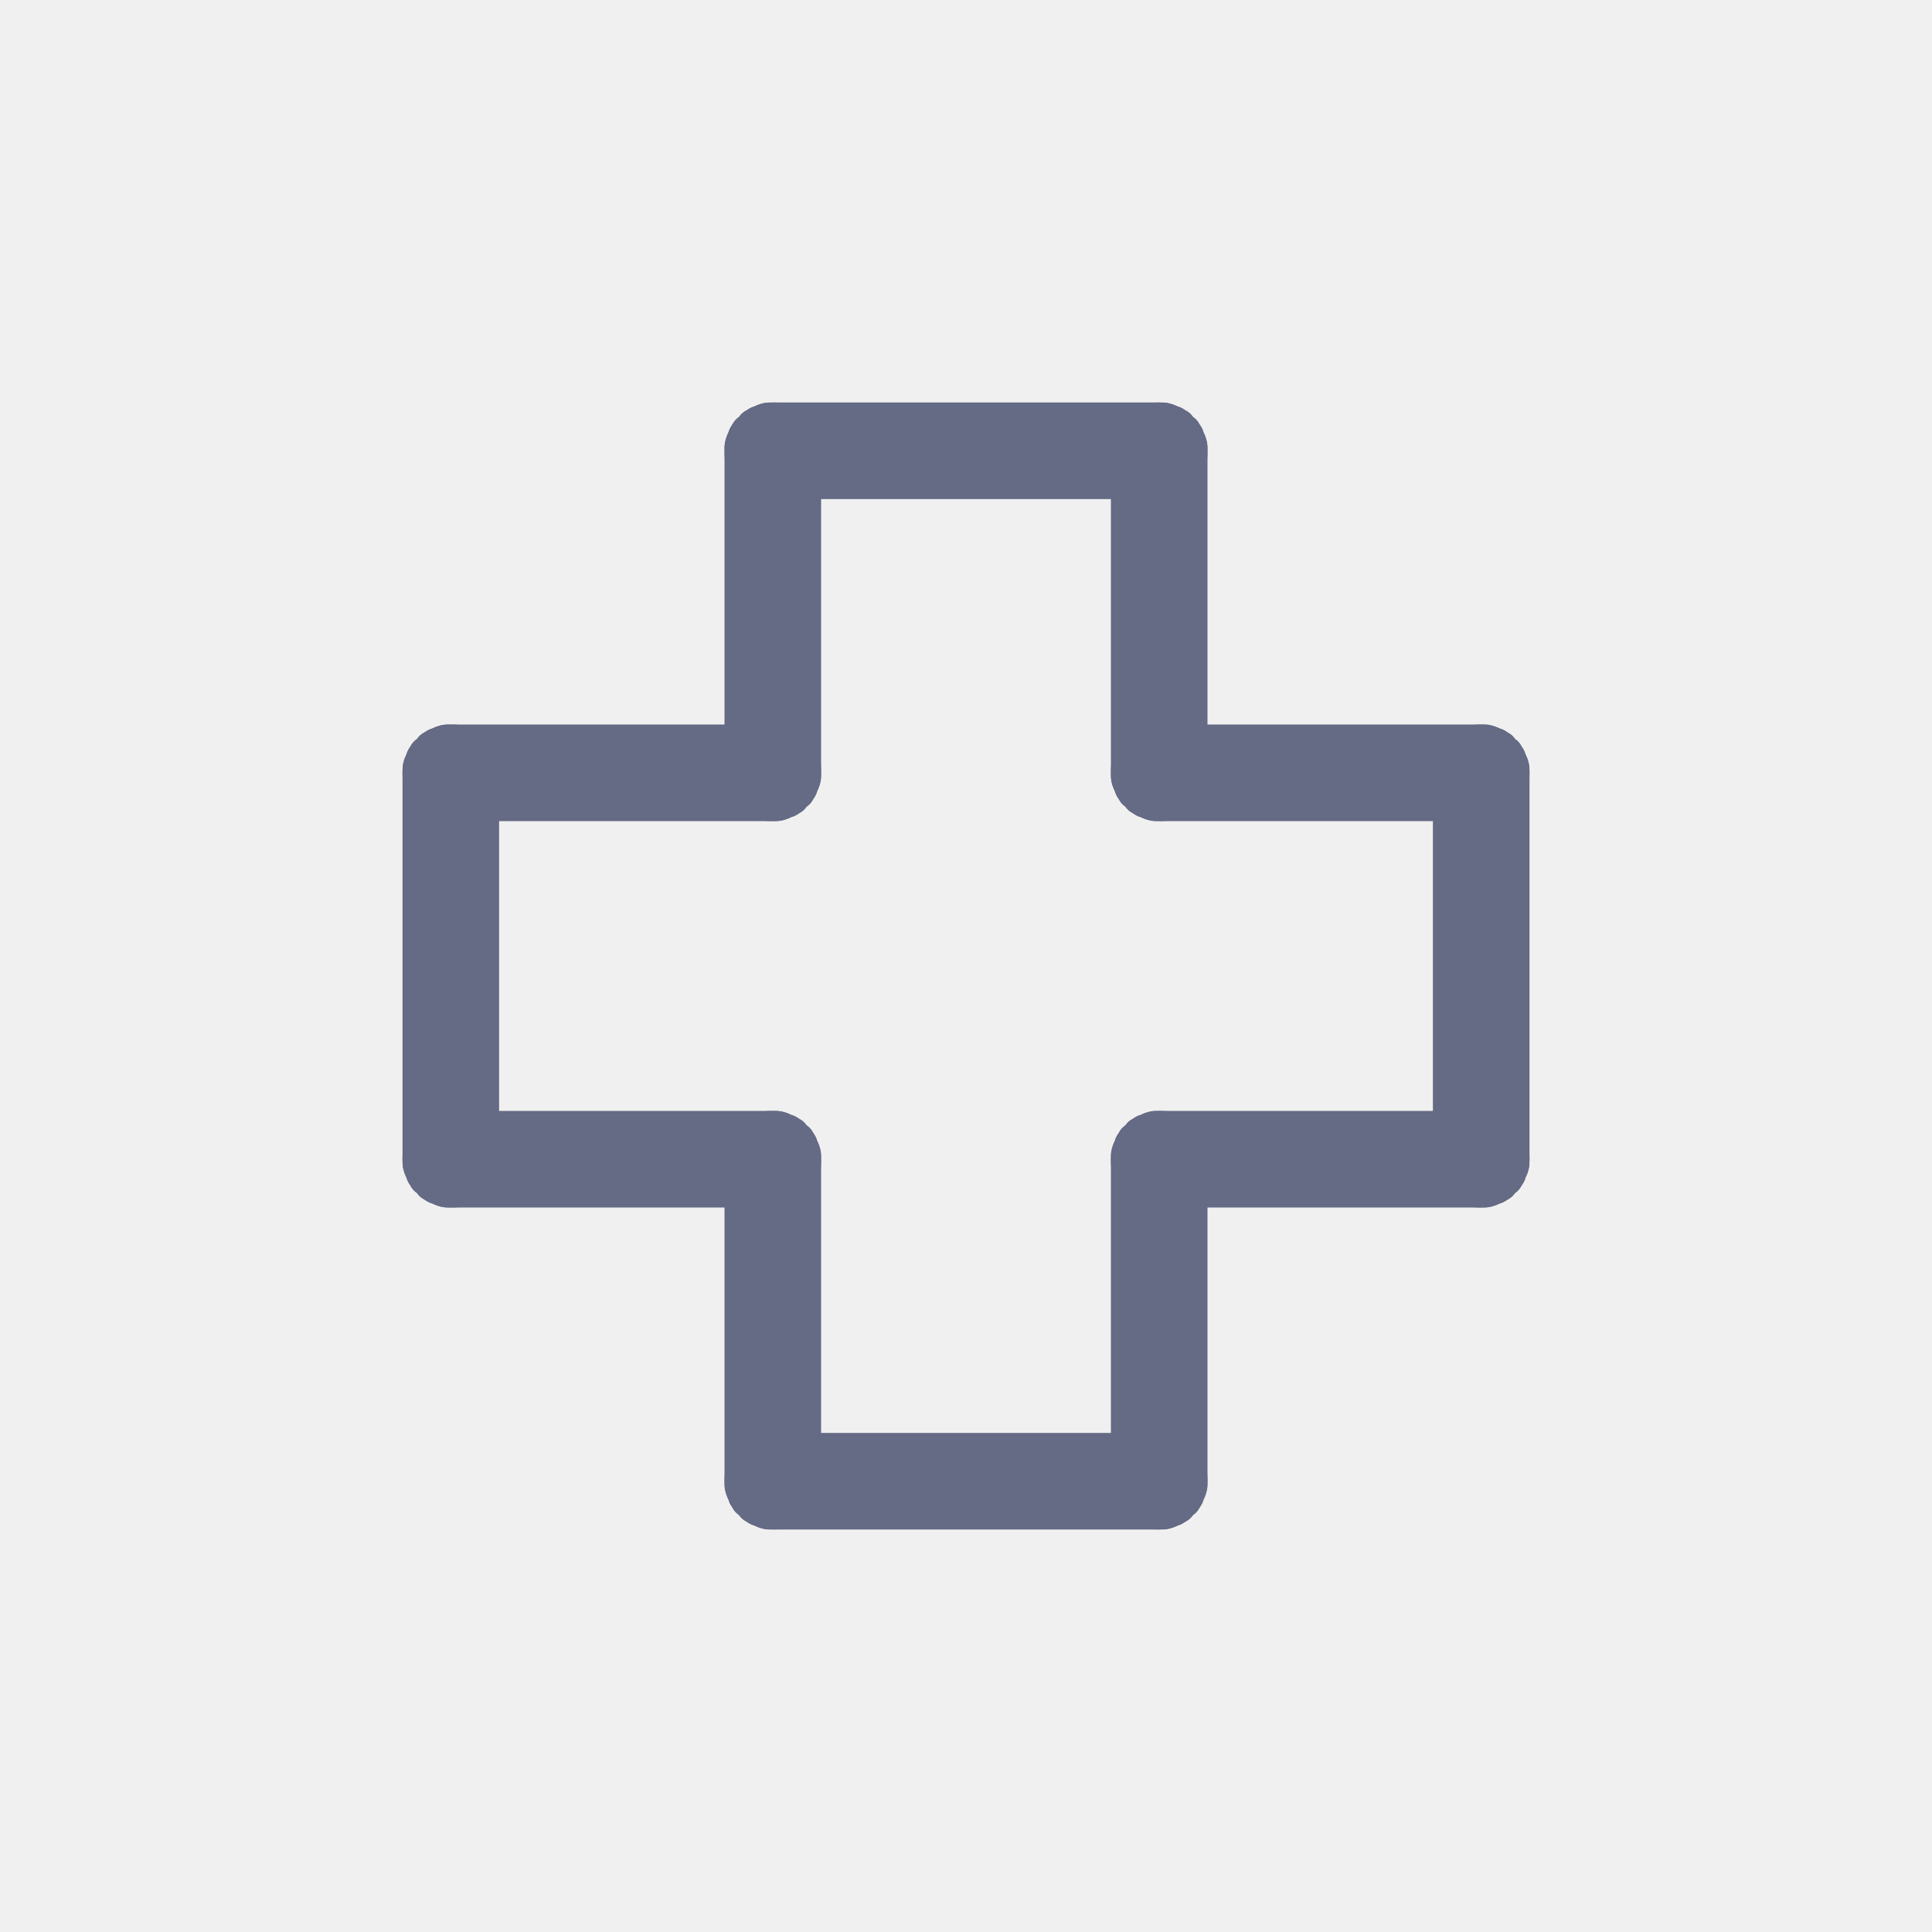
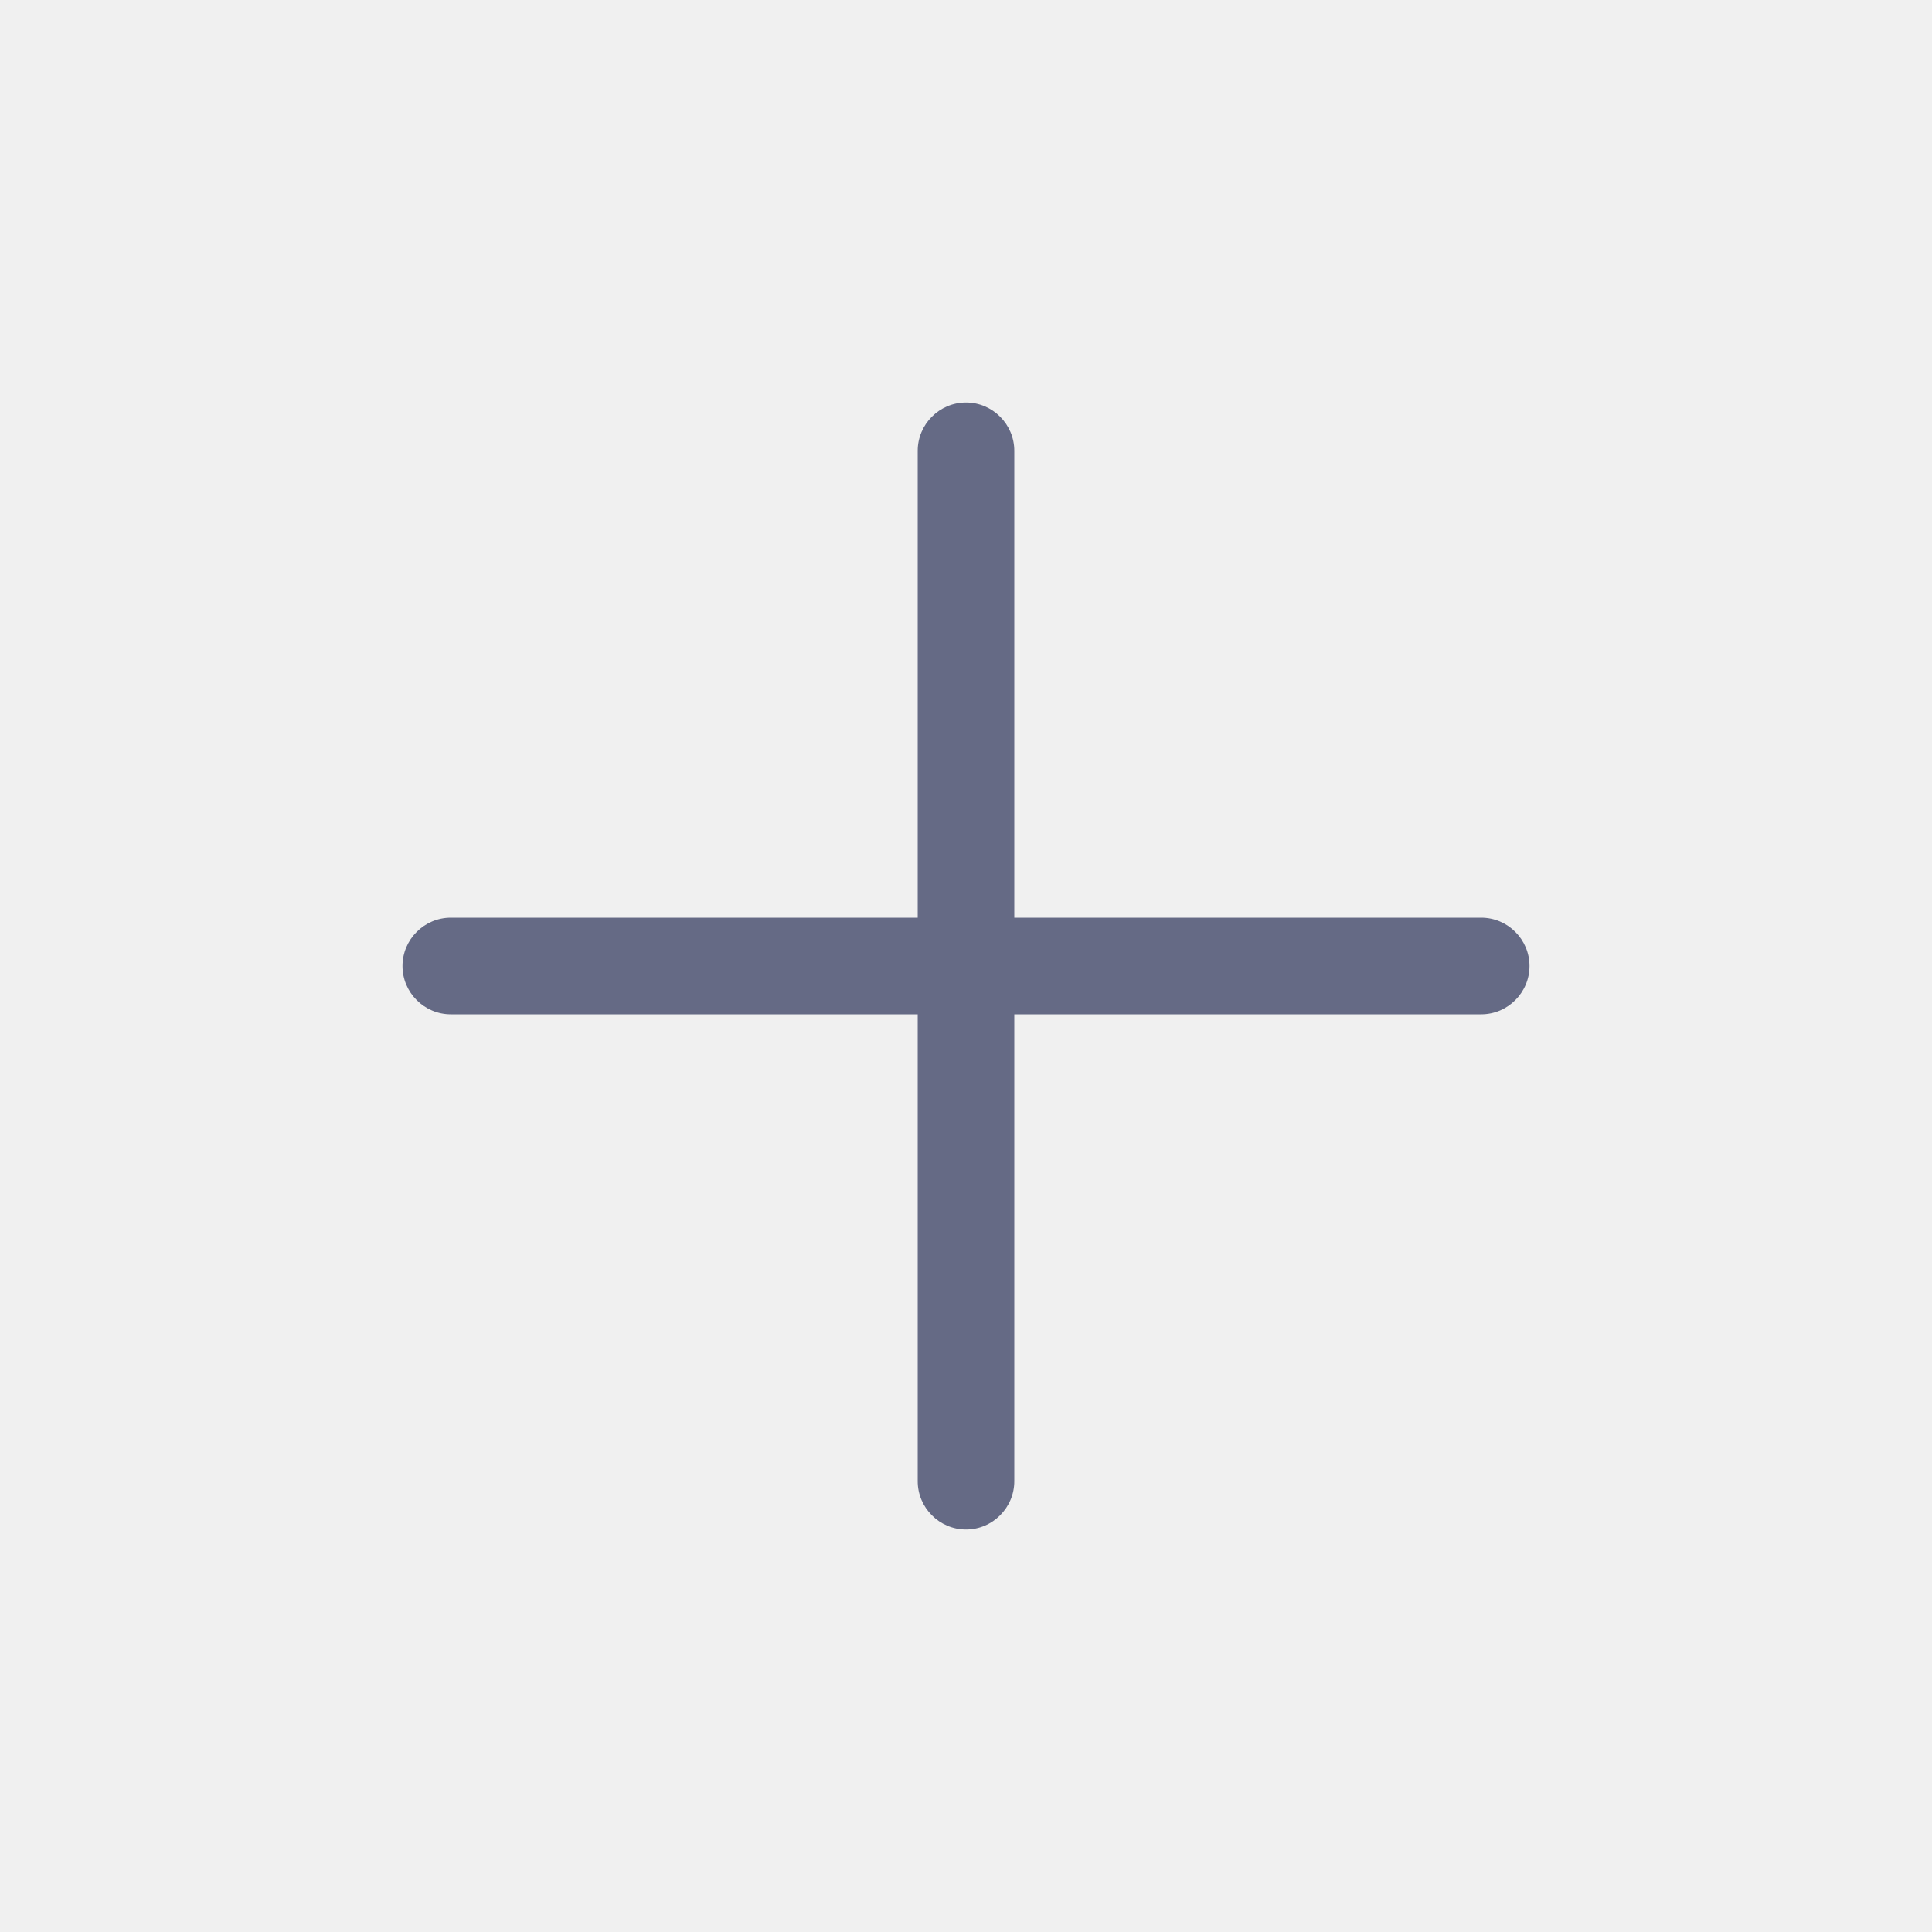
<svg xmlns="http://www.w3.org/2000/svg" xmlns:xlink="http://www.w3.org/1999/xlink" width="24" height="24" viewBox="0 0 24 24" fill="none">
  <g opacity="1" transform="translate(0 0)  rotate(0)">
    <mask id="bg-mask-0" fill="white">
-       <use xlink:href="#path_0" />
+       <use transform="translate(0 0)  rotate(0)" xlink:href="#path_0" />
    </mask>
    <g mask="url(#bg-mask-0)">
-       <g opacity="1" transform="translate(5 5)  rotate(0)">
-         <path id="直线 1 (轮廓)" fill-rule="evenodd" style="fill:#656A85" opacity="1" d="M5.2 0.6C5.2 0.56 5.2 0.52 5.19 0.48C5.18 0.44 5.17 0.41 5.15 0.37C5.14 0.33 5.12 0.3 5.1 0.27C5.08 0.23 5.05 0.2 5.02 0.18C5 0.15 4.97 0.12 4.93 0.1C4.9 0.08 4.87 0.06 4.83 0.05C4.79 0.03 4.76 0.02 4.72 0.01C4.68 3.18408e-17 4.64 3.42901e-17 4.6 3.67394e-17C4.56 3.91887e-17 4.52 4.1638e-17 4.48 0.01C4.44 0.02 4.41 0.03 4.37 0.05C4.33 0.06 4.3 0.08 4.27 0.1C4.23 0.12 4.2 0.15 4.18 0.18C4.15 0.2 4.12 0.23 4.1 0.27C4.08 0.3 4.06 0.33 4.05 0.37C4.03 0.41 4.02 0.44 4.01 0.48C4 0.52 4 0.56 4 0.6L4 4.6C4 4.64 4 4.68 4.01 4.72C4.02 4.76 4.03 4.79 4.05 4.83C4.06 4.87 4.08 4.9 4.1 4.93C4.12 4.97 4.15 5 4.18 5.02C4.2 5.05 4.23 5.08 4.27 5.1C4.3 5.12 4.33 5.14 4.37 5.15C4.41 5.17 4.44 5.18 4.48 5.19C4.52 5.2 4.56 5.2 4.6 5.2C4.64 5.2 4.68 5.2 4.72 5.19C4.76 5.18 4.79 5.17 4.83 5.15C4.87 5.14 4.9 5.12 4.93 5.1C4.97 5.08 5 5.05 5.02 5.02C5.05 5 5.08 4.97 5.1 4.93C5.12 4.9 5.14 4.87 5.15 4.83C5.17 4.79 5.18 4.76 5.19 4.72C5.2 4.68 5.2 4.64 5.2 4.6L5.2 0.6Z" />
-         <path id="直线 1 (轮廓)" fill-rule="evenodd" style="fill:#656A85" opacity="1" d="M10 0.6C10 0.56 10 0.52 9.99 0.48C9.98 0.44 9.97 0.41 9.95 0.37C9.94 0.33 9.92 0.3 9.9 0.27C9.88 0.23 9.85 0.2 9.82 0.18C9.8 0.15 9.77 0.12 9.73 0.1C9.7 0.08 9.67 0.06 9.63 0.05C9.59 0.03 9.56 0.02 9.52 0.01C9.48 3.18408e-17 9.44 3.42901e-17 9.4 3.67394e-17C9.36 3.91887e-17 9.32 4.1638e-17 9.28 0.01C9.24 0.02 9.21 0.03 9.17 0.05C9.13 0.06 9.1 0.08 9.07 0.1C9.03 0.12 9 0.15 8.98 0.18C8.95 0.2 8.92 0.23 8.9 0.27C8.88 0.3 8.86 0.33 8.85 0.37C8.83 0.41 8.82 0.44 8.81 0.48C8.8 0.52 8.8 0.56 8.8 0.6L8.8 4.6C8.8 4.64 8.8 4.68 8.81 4.72C8.82 4.76 8.83 4.79 8.85 4.83C8.86 4.87 8.88 4.9 8.9 4.93C8.92 4.97 8.95 5 8.98 5.02C9 5.05 9.03 5.08 9.07 5.1C9.1 5.12 9.13 5.14 9.17 5.15C9.21 5.17 9.24 5.18 9.28 5.19C9.32 5.2 9.36 5.2 9.4 5.2C9.44 5.2 9.48 5.2 9.52 5.19C9.56 5.18 9.59 5.17 9.63 5.15C9.67 5.14 9.7 5.12 9.73 5.1C9.77 5.08 9.8 5.05 9.82 5.02C9.85 5 9.88 4.97 9.9 4.93C9.92 4.9 9.94 4.87 9.95 4.83C9.97 4.79 9.98 4.76 9.99 4.72C10 4.68 10 4.64 10 4.6L10 0.6Z" />
-         <path id="直线 2 (轮廓)" fill-rule="evenodd" style="fill:#656A85" opacity="1" d="M4.6 5.2C4.64 5.2 4.68 5.2 4.72 5.19C4.76 5.18 4.79 5.17 4.83 5.15C4.87 5.14 4.9 5.12 4.93 5.1C4.97 5.08 5 5.05 5.02 5.02C5.05 5 5.08 4.97 5.1 4.93C5.12 4.9 5.14 4.87 5.15 4.83C5.17 4.79 5.18 4.76 5.19 4.72C5.2 4.68 5.2 4.64 5.2 4.6C5.2 4.56 5.2 4.52 5.19 4.48C5.18 4.44 5.17 4.41 5.15 4.37C5.14 4.33 5.12 4.3 5.1 4.27C5.08 4.23 5.05 4.2 5.02 4.18C5 4.15 4.97 4.12 4.93 4.1C4.9 4.08 4.87 4.06 4.83 4.05C4.79 4.03 4.76 4.02 4.72 4.01C4.68 4 4.64 4 4.6 4L0.6 4C0.56 4 0.52 4 0.48 4.01C0.44 4.02 0.41 4.03 0.37 4.05C0.33 4.06 0.3 4.08 0.27 4.1C0.23 4.12 0.2 4.15 0.18 4.18C0.15 4.2 0.12 4.23 0.1 4.27C0.08 4.3 0.06 4.33 0.05 4.37C0.03 4.41 0.02 4.44 0.01 4.48C0 4.52 0 4.56 0 4.6C0 4.64 0 4.68 0.01 4.72C0.02 4.76 0.03 4.79 0.05 4.83C0.06 4.87 0.08 4.9 0.1 4.93C0.12 4.97 0.15 5 0.18 5.02C0.2 5.05 0.23 5.08 0.27 5.1C0.3 5.12 0.33 5.14 0.37 5.15C0.41 5.17 0.44 5.18 0.48 5.19C0.52 5.2 0.56 5.2 0.6 5.2L4.6 5.2Z" />
-         <path id="直线 2 (轮廓)" fill-rule="evenodd" style="fill:#656A85" opacity="1" d="M4.6 10C4.64 10 4.68 10 4.72 9.99C4.76 9.98 4.79 9.97 4.83 9.95C4.87 9.94 4.9 9.92 4.93 9.9C4.97 9.88 5 9.85 5.02 9.82C5.05 9.8 5.08 9.77 5.1 9.73C5.12 9.7 5.14 9.67 5.15 9.63C5.17 9.59 5.18 9.56 5.19 9.52C5.2 9.48 5.2 9.44 5.2 9.4C5.2 9.36 5.2 9.32 5.19 9.28C5.18 9.24 5.17 9.21 5.15 9.17C5.14 9.13 5.12 9.1 5.1 9.07C5.08 9.03 5.05 9 5.02 8.98C5 8.95 4.97 8.92 4.93 8.9C4.9 8.88 4.87 8.86 4.83 8.85C4.79 8.83 4.76 8.82 4.72 8.81C4.68 8.8 4.64 8.8 4.6 8.8L0.6 8.8C0.56 8.8 0.52 8.8 0.48 8.81C0.44 8.82 0.41 8.83 0.37 8.85C0.33 8.86 0.3 8.88 0.27 8.9C0.23 8.92 0.2 8.95 0.18 8.98C0.15 9 0.12 9.03 0.1 9.07C0.08 9.1 0.06 9.13 0.05 9.17C0.03 9.21 0.02 9.24 0.01 9.28C0 9.32 0 9.36 0 9.4C0 9.44 0 9.48 0.01 9.52C0.02 9.56 0.03 9.59 0.05 9.63C0.06 9.67 0.08 9.7 0.1 9.73C0.12 9.77 0.15 9.8 0.18 9.82C0.2 9.85 0.23 9.88 0.27 9.9C0.3 9.92 0.33 9.94 0.37 9.95C0.41 9.97 0.44 9.98 0.48 9.99C0.52 10 0.56 10 0.6 10L4.6 10Z" />
-         <path id="直线 2 (轮廓)" fill-rule="evenodd" style="fill:#656A85" opacity="1" d="M13.4 5.2C13.44 5.2 13.48 5.2 13.52 5.19C13.56 5.18 13.59 5.17 13.63 5.15C13.67 5.14 13.7 5.12 13.73 5.1C13.77 5.08 13.8 5.05 13.82 5.02C13.85 5 13.88 4.97 13.9 4.93C13.92 4.9 13.94 4.87 13.95 4.83C13.97 4.79 13.98 4.76 13.99 4.72C14 4.68 14 4.64 14 4.6C14 4.56 14 4.52 13.99 4.48C13.98 4.44 13.97 4.41 13.95 4.37C13.94 4.33 13.92 4.3 13.9 4.27C13.88 4.23 13.85 4.2 13.82 4.18C13.8 4.15 13.77 4.12 13.73 4.1C13.7 4.08 13.67 4.06 13.63 4.05C13.59 4.03 13.56 4.02 13.52 4.01C13.48 4 13.44 4 13.4 4L9.4 4C9.36 4 9.32 4 9.28 4.01C9.24 4.02 9.21 4.03 9.17 4.05C9.13 4.06 9.1 4.08 9.07 4.1C9.03 4.12 9 4.15 8.98 4.18C8.95 4.2 8.92 4.23 8.9 4.27C8.88 4.3 8.86 4.33 8.85 4.37C8.83 4.41 8.82 4.44 8.81 4.48C8.8 4.52 8.8 4.56 8.8 4.6C8.8 4.64 8.8 4.68 8.81 4.72C8.82 4.76 8.83 4.79 8.85 4.83C8.86 4.87 8.88 4.9 8.9 4.93C8.92 4.97 8.95 5 8.98 5.02C9 5.05 9.03 5.08 9.07 5.1C9.1 5.12 9.13 5.14 9.17 5.15C9.21 5.17 9.24 5.18 9.28 5.19C9.32 5.2 9.36 5.2 9.4 5.2L13.4 5.2Z" />
-         <path id="直线 2 (轮廓)" fill-rule="evenodd" style="fill:#656A85" opacity="1" d="M9.4 14C9.44 14 9.48 14 9.52 13.99C9.56 13.98 9.59 13.97 9.63 13.95C9.67 13.94 9.7 13.92 9.73 13.9C9.77 13.88 9.8 13.85 9.82 13.82C9.85 13.8 9.88 13.77 9.9 13.73C9.92 13.7 9.94 13.67 9.95 13.63C9.97 13.59 9.98 13.56 9.99 13.52C10 13.48 10 13.44 10 13.4C10 13.36 10 13.32 9.99 13.28C9.98 13.24 9.97 13.21 9.95 13.17C9.94 13.13 9.92 13.1 9.9 13.07C9.88 13.03 9.85 13 9.82 12.98C9.8 12.95 9.77 12.92 9.73 12.9C9.7 12.88 9.67 12.86 9.63 12.85C9.59 12.83 9.56 12.82 9.52 12.81C9.48 12.8 9.44 12.8 9.4 12.8L4.6 12.8C4.56 12.8 4.52 12.8 4.48 12.81C4.44 12.82 4.41 12.83 4.37 12.85C4.33 12.86 4.3 12.88 4.27 12.9C4.23 12.92 4.2 12.95 4.18 12.98C4.15 13 4.12 13.03 4.1 13.07C4.08 13.1 4.06 13.13 4.05 13.17C4.03 13.21 4.02 13.24 4.01 13.28C4 13.32 4 13.36 4 13.4C4 13.44 4 13.48 4.01 13.52C4.02 13.56 4.03 13.59 4.05 13.63C4.06 13.67 4.08 13.7 4.1 13.73C4.12 13.77 4.15 13.8 4.18 13.82C4.2 13.85 4.23 13.88 4.27 13.9C4.3 13.92 4.33 13.94 4.37 13.95C4.41 13.97 4.44 13.98 4.48 13.99C4.52 14 4.56 14 4.6 14L9.4 14Z" />
-         <path id="直线 2 (轮廓)" fill-rule="evenodd" style="fill:#656A85" opacity="1" d="M9.4 1.2C9.44 1.2 9.48 1.2 9.52 1.19C9.56 1.18 9.59 1.17 9.63 1.15C9.67 1.14 9.7 1.12 9.73 1.1C9.77 1.08 9.8 1.05 9.82 1.02C9.85 1 9.88 0.97 9.9 0.93C9.92 0.9 9.94 0.87 9.95 0.83C9.97 0.79 9.98 0.76 9.99 0.72C10 0.68 10 0.64 10 0.6C10 0.56 10 0.52 9.99 0.48C9.98 0.44 9.97 0.41 9.95 0.37C9.94 0.33 9.92 0.3 9.9 0.27C9.88 0.23 9.85 0.2 9.82 0.18C9.8 0.15 9.77 0.12 9.73 0.1C9.7 0.08 9.67 0.06 9.63 0.05C9.59 0.03 9.56 0.02 9.52 0.01C9.48 0 9.44 0 9.4 0L4.6 0C4.56 0 4.52 0 4.48 0.01C4.44 0.02 4.41 0.03 4.37 0.05C4.33 0.06 4.3 0.08 4.27 0.1C4.23 0.12 4.2 0.15 4.18 0.18C4.15 0.2 4.12 0.23 4.1 0.27C4.08 0.3 4.06 0.33 4.05 0.37C4.03 0.41 4.02 0.44 4.01 0.48C4 0.52 4 0.56 4 0.6C4 0.64 4 0.68 4.01 0.72C4.02 0.76 4.03 0.79 4.05 0.83C4.06 0.87 4.08 0.9 4.1 0.93C4.12 0.97 4.15 1 4.18 1.02C4.2 1.05 4.23 1.08 4.27 1.1C4.3 1.12 4.33 1.14 4.37 1.15C4.41 1.17 4.44 1.18 4.48 1.19C4.52 1.2 4.56 1.2 4.6 1.2L9.4 1.2Z" />
-         <path id="直线 2 (轮廓)" fill-rule="evenodd" style="fill:#656A85" opacity="1" d="M13.4 10C13.44 10 13.48 10 13.52 9.99C13.56 9.98 13.59 9.97 13.63 9.95C13.67 9.94 13.7 9.92 13.73 9.9C13.77 9.88 13.8 9.85 13.82 9.82C13.85 9.8 13.88 9.77 13.9 9.73C13.92 9.7 13.94 9.67 13.95 9.63C13.97 9.59 13.98 9.56 13.99 9.52C14 9.48 14 9.44 14 9.4C14 9.36 14 9.32 13.99 9.28C13.98 9.24 13.97 9.21 13.95 9.17C13.94 9.13 13.92 9.1 13.9 9.07C13.88 9.03 13.85 9 13.82 8.98C13.8 8.95 13.77 8.92 13.73 8.9C13.7 8.88 13.67 8.86 13.63 8.85C13.59 8.83 13.56 8.82 13.52 8.81C13.48 8.8 13.44 8.8 13.4 8.8L9.4 8.8C9.36 8.8 9.32 8.8 9.28 8.81C9.24 8.82 9.21 8.83 9.17 8.85C9.13 8.86 9.1 8.88 9.07 8.9C9.03 8.92 9 8.95 8.98 8.98C8.95 9 8.92 9.03 8.9 9.07C8.88 9.1 8.86 9.13 8.85 9.17C8.83 9.21 8.82 9.24 8.81 9.28C8.8 9.32 8.8 9.36 8.8 9.4C8.8 9.44 8.8 9.48 8.81 9.52C8.82 9.56 8.83 9.59 8.85 9.63C8.86 9.67 8.88 9.7 8.9 9.73C8.92 9.77 8.95 9.8 8.98 9.82C9 9.85 9.03 9.88 9.07 9.9C9.1 9.92 9.13 9.94 9.17 9.95C9.21 9.97 9.24 9.98 9.28 9.99C9.32 10 9.36 10 9.4 10L13.4 10Z" />
-         <path id="直线 3 (轮廓)" fill-rule="evenodd" style="fill:#656A85" opacity="1" d="M5.2 9.4C5.2 9.36 5.2 9.32 5.19 9.28C5.18 9.24 5.17 9.21 5.15 9.17C5.14 9.13 5.12 9.1 5.1 9.07C5.08 9.03 5.05 9 5.02 8.98C5 8.95 4.97 8.92 4.93 8.9C4.9 8.88 4.87 8.86 4.83 8.85C4.79 8.83 4.76 8.82 4.72 8.81C4.68 8.8 4.64 8.8 4.6 8.8C4.56 8.8 4.52 8.8 4.48 8.81C4.44 8.82 4.41 8.83 4.37 8.85C4.33 8.86 4.3 8.88 4.27 8.9C4.23 8.92 4.2 8.95 4.18 8.98C4.15 9 4.12 9.03 4.1 9.07C4.08 9.1 4.06 9.13 4.05 9.17C4.03 9.21 4.02 9.24 4.01 9.28C4 9.32 4 9.36 4 9.4L4 13.4C4 13.44 4 13.48 4.01 13.52C4.02 13.56 4.03 13.59 4.05 13.63C4.06 13.67 4.08 13.7 4.1 13.73C4.12 13.77 4.15 13.8 4.18 13.82C4.2 13.85 4.23 13.88 4.27 13.9C4.3 13.92 4.33 13.94 4.37 13.95C4.41 13.97 4.44 13.98 4.48 13.99C4.52 14 4.56 14 4.6 14C4.64 14 4.68 14 4.72 13.99C4.76 13.98 4.79 13.97 4.83 13.95C4.87 13.94 4.9 13.92 4.93 13.9C4.97 13.88 5 13.85 5.02 13.82C5.05 13.8 5.08 13.77 5.1 13.73C5.12 13.7 5.14 13.67 5.15 13.63C5.17 13.59 5.18 13.56 5.19 13.52C5.2 13.48 5.2 13.44 5.2 13.4L5.2 9.4Z" />
-         <path id="直线 3 (轮廓)" fill-rule="evenodd" style="fill:#656A85" opacity="1" d="M1.2 4.6C1.2 4.56 1.2 4.52 1.19 4.48C1.18 4.44 1.17 4.41 1.15 4.37C1.14 4.33 1.12 4.3 1.1 4.27C1.08 4.23 1.05 4.2 1.02 4.18C1 4.15 0.97 4.12 0.93 4.1C0.9 4.08 0.87 4.06 0.83 4.05C0.79 4.03 0.76 4.02 0.72 4.01C0.68 4 0.64 4 0.6 4C0.56 4 0.52 4 0.48 4.01C0.44 4.02 0.41 4.03 0.37 4.05C0.33 4.06 0.3 4.08 0.27 4.1C0.23 4.12 0.2 4.15 0.18 4.18C0.15 4.2 0.12 4.23 0.1 4.27C0.08 4.3 0.06 4.33 0.05 4.37C0.03 4.41 0.02 4.44 0.01 4.48C0 4.52 0 4.56 0 4.6L0 9.4C0 9.44 0 9.48 0.01 9.52C0.02 9.56 0.03 9.59 0.05 9.63C0.06 9.67 0.08 9.7 0.1 9.73C0.12 9.77 0.15 9.8 0.18 9.82C0.2 9.85 0.23 9.88 0.27 9.9C0.3 9.92 0.33 9.94 0.37 9.95C0.41 9.97 0.44 9.98 0.48 9.99C0.52 10 0.56 10 0.6 10C0.64 10 0.68 10 0.72 9.99C0.76 9.98 0.79 9.97 0.83 9.95C0.87 9.94 0.9 9.92 0.93 9.9C0.97 9.88 1 9.85 1.02 9.82C1.05 9.8 1.08 9.77 1.1 9.73C1.12 9.7 1.14 9.67 1.15 9.63C1.17 9.59 1.18 9.56 1.19 9.52C1.2 9.48 1.2 9.44 1.2 9.4L1.2 4.6Z" />
-         <path id="直线 3 (轮廓)" fill-rule="evenodd" style="fill:#656A85" opacity="1" d="M14 4.6C14 4.56 14 4.52 13.99 4.48C13.98 4.44 13.97 4.41 13.95 4.37C13.94 4.33 13.92 4.3 13.9 4.27C13.88 4.23 13.85 4.2 13.82 4.18C13.8 4.15 13.77 4.12 13.73 4.1C13.7 4.08 13.67 4.06 13.63 4.05C13.59 4.03 13.56 4.02 13.52 4.01C13.48 4 13.44 4 13.4 4C13.36 4 13.32 4 13.28 4.01C13.24 4.02 13.21 4.03 13.17 4.05C13.13 4.06 13.1 4.08 13.07 4.1C13.03 4.12 13 4.15 12.98 4.18C12.95 4.2 12.92 4.23 12.9 4.27C12.88 4.3 12.86 4.33 12.85 4.37C12.83 4.41 12.82 4.44 12.81 4.48C12.8 4.52 12.8 4.56 12.8 4.6L12.8 9.4C12.8 9.44 12.8 9.48 12.81 9.52C12.82 9.56 12.83 9.59 12.85 9.63C12.86 9.67 12.88 9.7 12.9 9.73C12.92 9.77 12.95 9.8 12.98 9.82C13 9.85 13.03 9.88 13.07 9.9C13.1 9.92 13.13 9.94 13.17 9.95C13.21 9.97 13.24 9.98 13.28 9.99C13.32 10 13.36 10 13.4 10C13.44 10 13.48 10 13.52 9.99C13.56 9.98 13.59 9.97 13.63 9.95C13.67 9.94 13.7 9.92 13.73 9.9C13.77 9.88 13.8 9.85 13.82 9.82C13.85 9.8 13.88 9.77 13.9 9.73C13.92 9.7 13.94 9.67 13.95 9.63C13.97 9.59 13.98 9.56 13.99 9.52C14 9.48 14 9.44 14 9.4L14 4.6Z" />
-         <path id="直线 3 (轮廓)" fill-rule="evenodd" style="fill:#656A85" opacity="1" d="M10 9.4C10 9.36 10 9.32 9.99 9.28C9.98 9.24 9.97 9.21 9.95 9.17C9.94 9.13 9.92 9.1 9.9 9.07C9.88 9.03 9.85 9 9.82 8.98C9.8 8.95 9.77 8.92 9.73 8.9C9.7 8.88 9.67 8.86 9.63 8.85C9.59 8.83 9.56 8.82 9.52 8.81C9.48 8.8 9.44 8.8 9.4 8.8C9.36 8.8 9.32 8.8 9.28 8.81C9.24 8.82 9.21 8.83 9.17 8.85C9.13 8.86 9.1 8.88 9.07 8.9C9.03 8.92 9 8.95 8.98 8.98C8.95 9 8.92 9.03 8.9 9.07C8.88 9.1 8.86 9.13 8.85 9.17C8.83 9.21 8.82 9.24 8.81 9.28C8.8 9.32 8.8 9.36 8.8 9.4L8.8 13.4C8.8 13.44 8.8 13.48 8.81 13.52C8.82 13.56 8.83 13.59 8.85 13.63C8.86 13.67 8.88 13.7 8.9 13.73C8.92 13.77 8.95 13.8 8.98 13.82C9 13.85 9.03 13.88 9.07 13.9C9.1 13.92 9.13 13.94 9.17 13.95C9.21 13.97 9.24 13.98 9.28 13.99C9.32 14 9.36 14 9.4 14C9.44 14 9.48 14 9.52 13.99C9.56 13.98 9.59 13.97 9.63 13.95C9.67 13.94 9.7 13.92 9.73 13.9C9.77 13.88 9.8 13.85 9.82 13.82C9.85 13.8 9.88 13.77 9.9 13.73C9.92 13.7 9.94 13.67 9.95 13.63C9.97 13.59 9.98 13.56 9.99 13.52C10 13.48 10 13.44 10 13.4L10 9.4Z" />
-       </g>
+       <path id="直线 7 (轮廓)" fill-rule="evenodd" style="fill:#656A85" opacity="1" d="M5.6 12.6L18.4 12.6C18.73 12.6 19 12.33 19 12C19 11.67 18.73 11.4 18.4 11.4L5.6 11.4C5.27 11.4 5 11.67 5 12C5 12.33 5.27 12.6 5.6 12.6Z">
+       </path>
+       <path id="直线 7 (轮廓)" fill-rule="evenodd" style="fill:#656A85" opacity="1" d="M12.6 18.4L12.6 5.6C12.6 5.27 12.33 5 12 5C11.67 5 11.4 5.27 11.4 5.6L11.4 18.4C11.4 18.73 11.67 19 12 19C12.33 19 12.6 18.73 12.6 18.4Z">
+       </path>
    </g>
  </g>
  <defs>
    <rect id="path_0" x="0" y="0" width="24" height="24" />
  </defs>
</svg>
